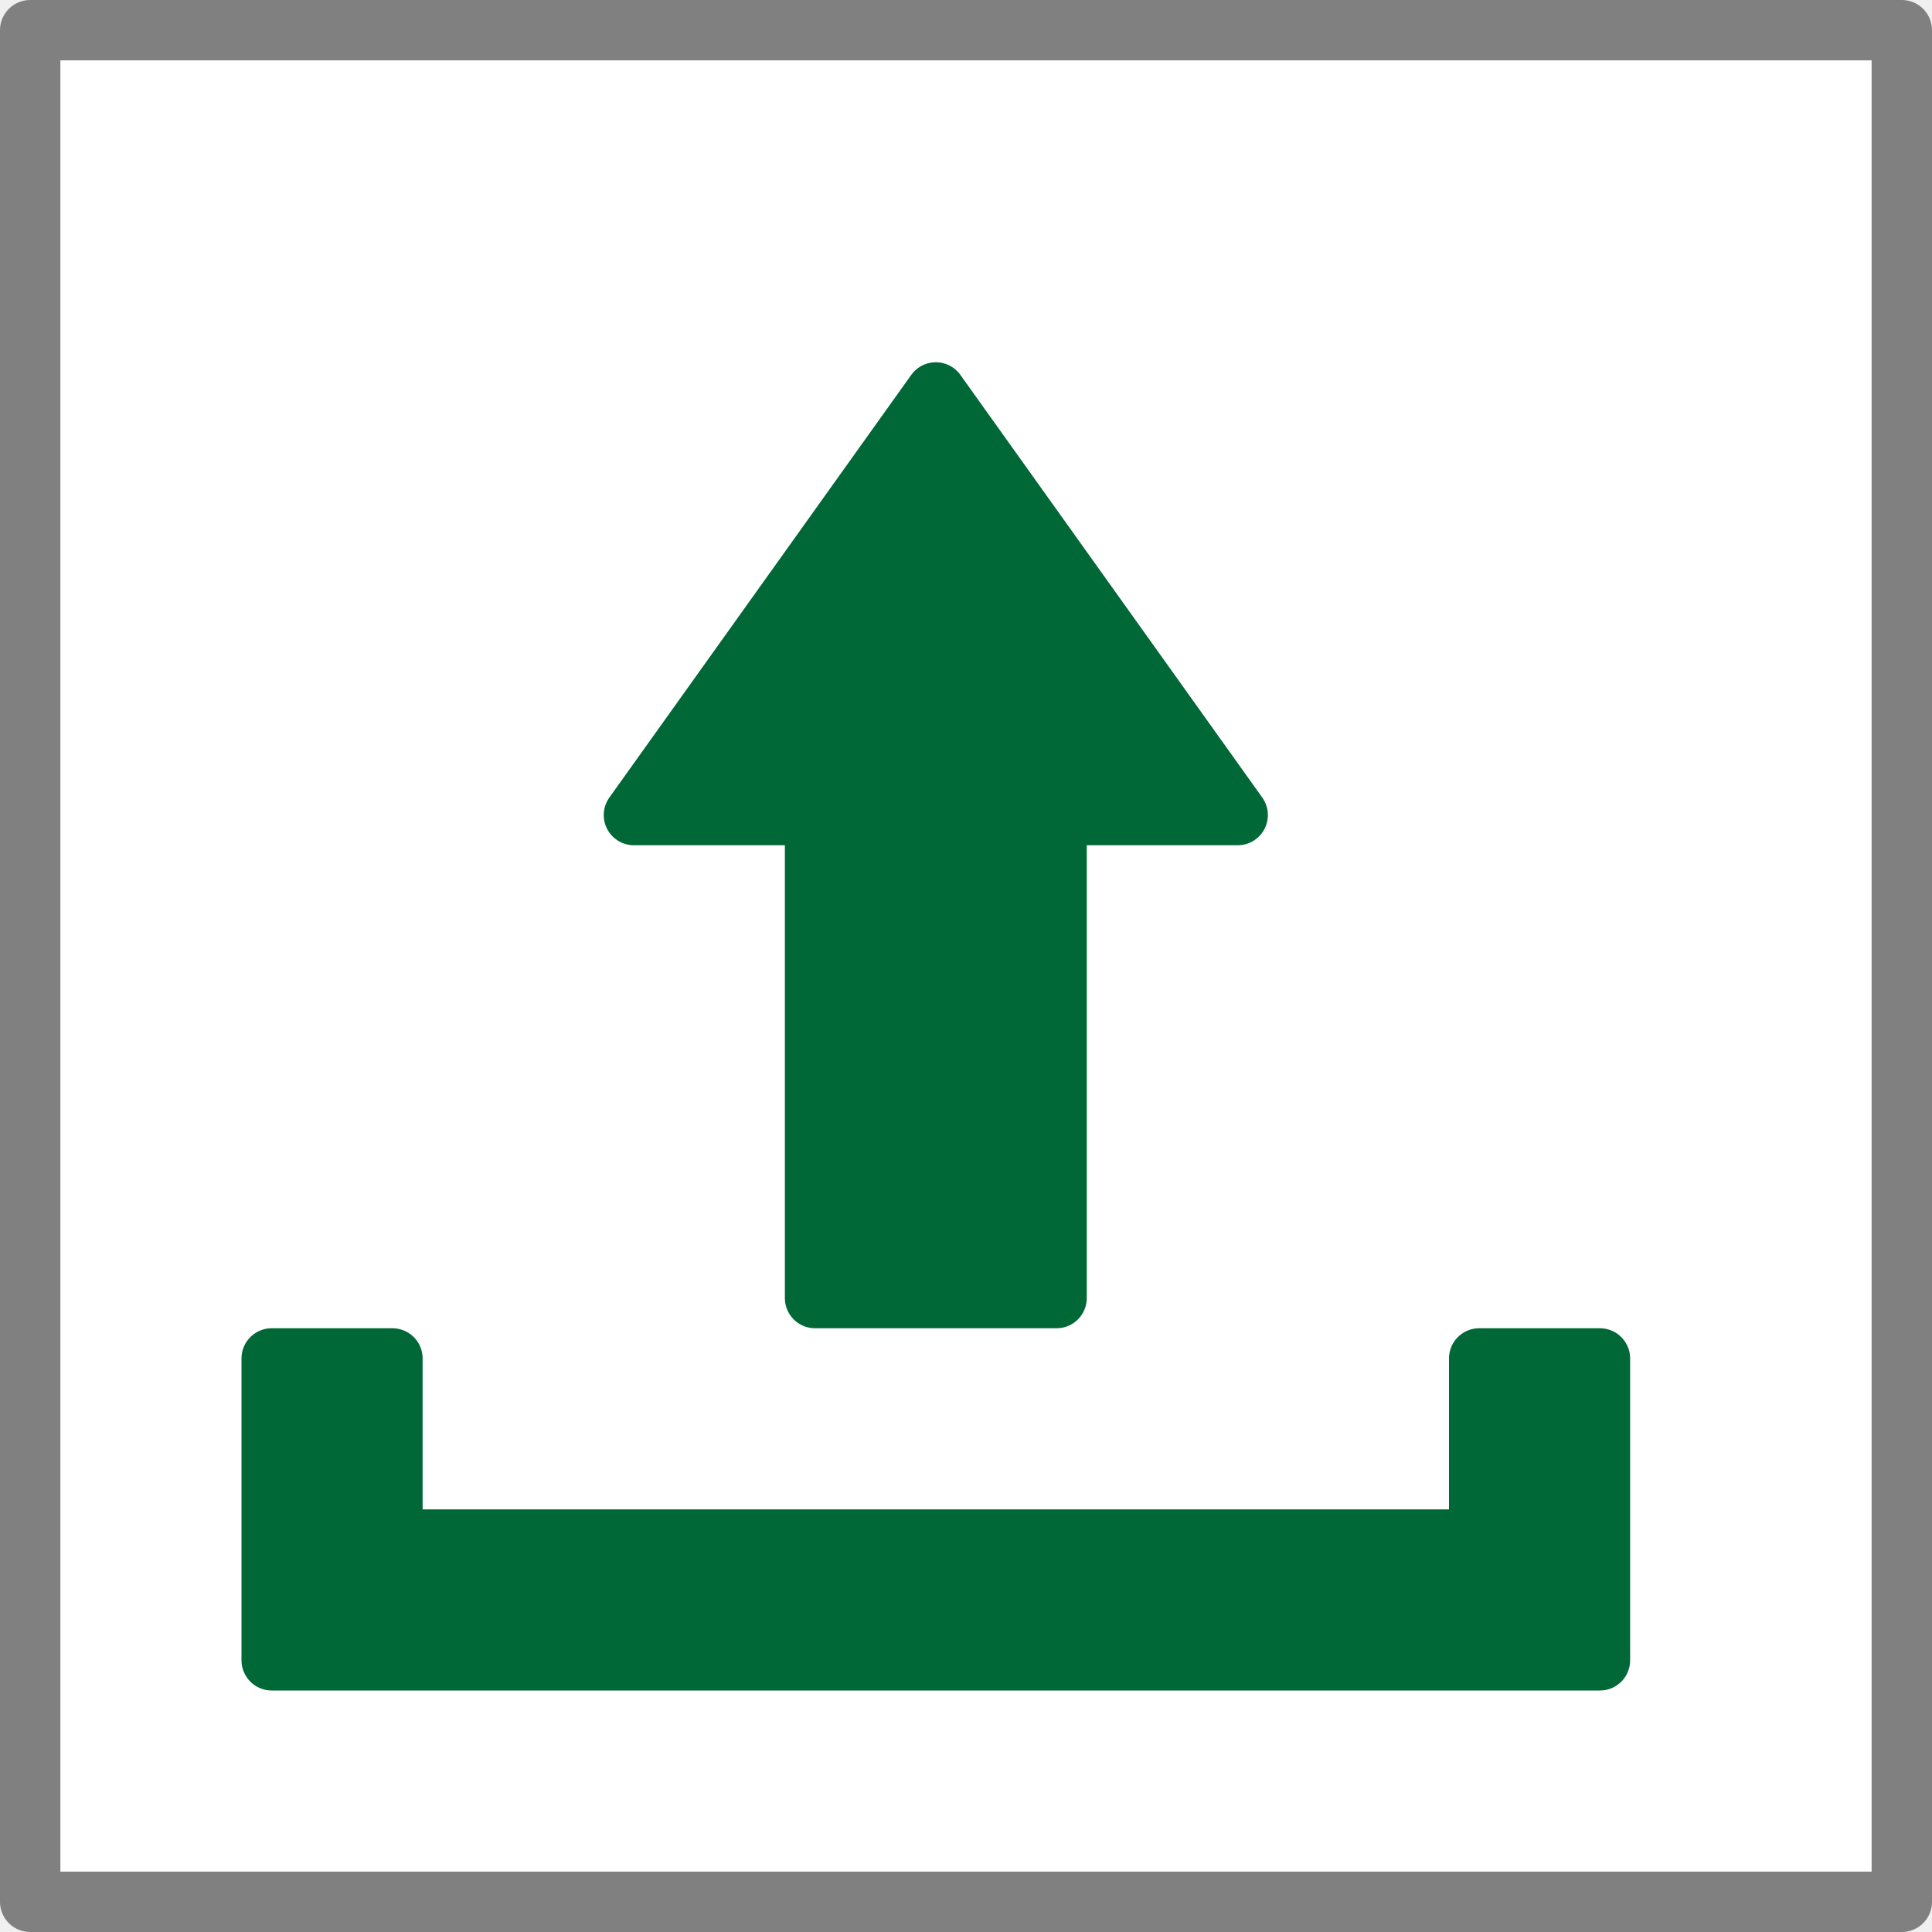
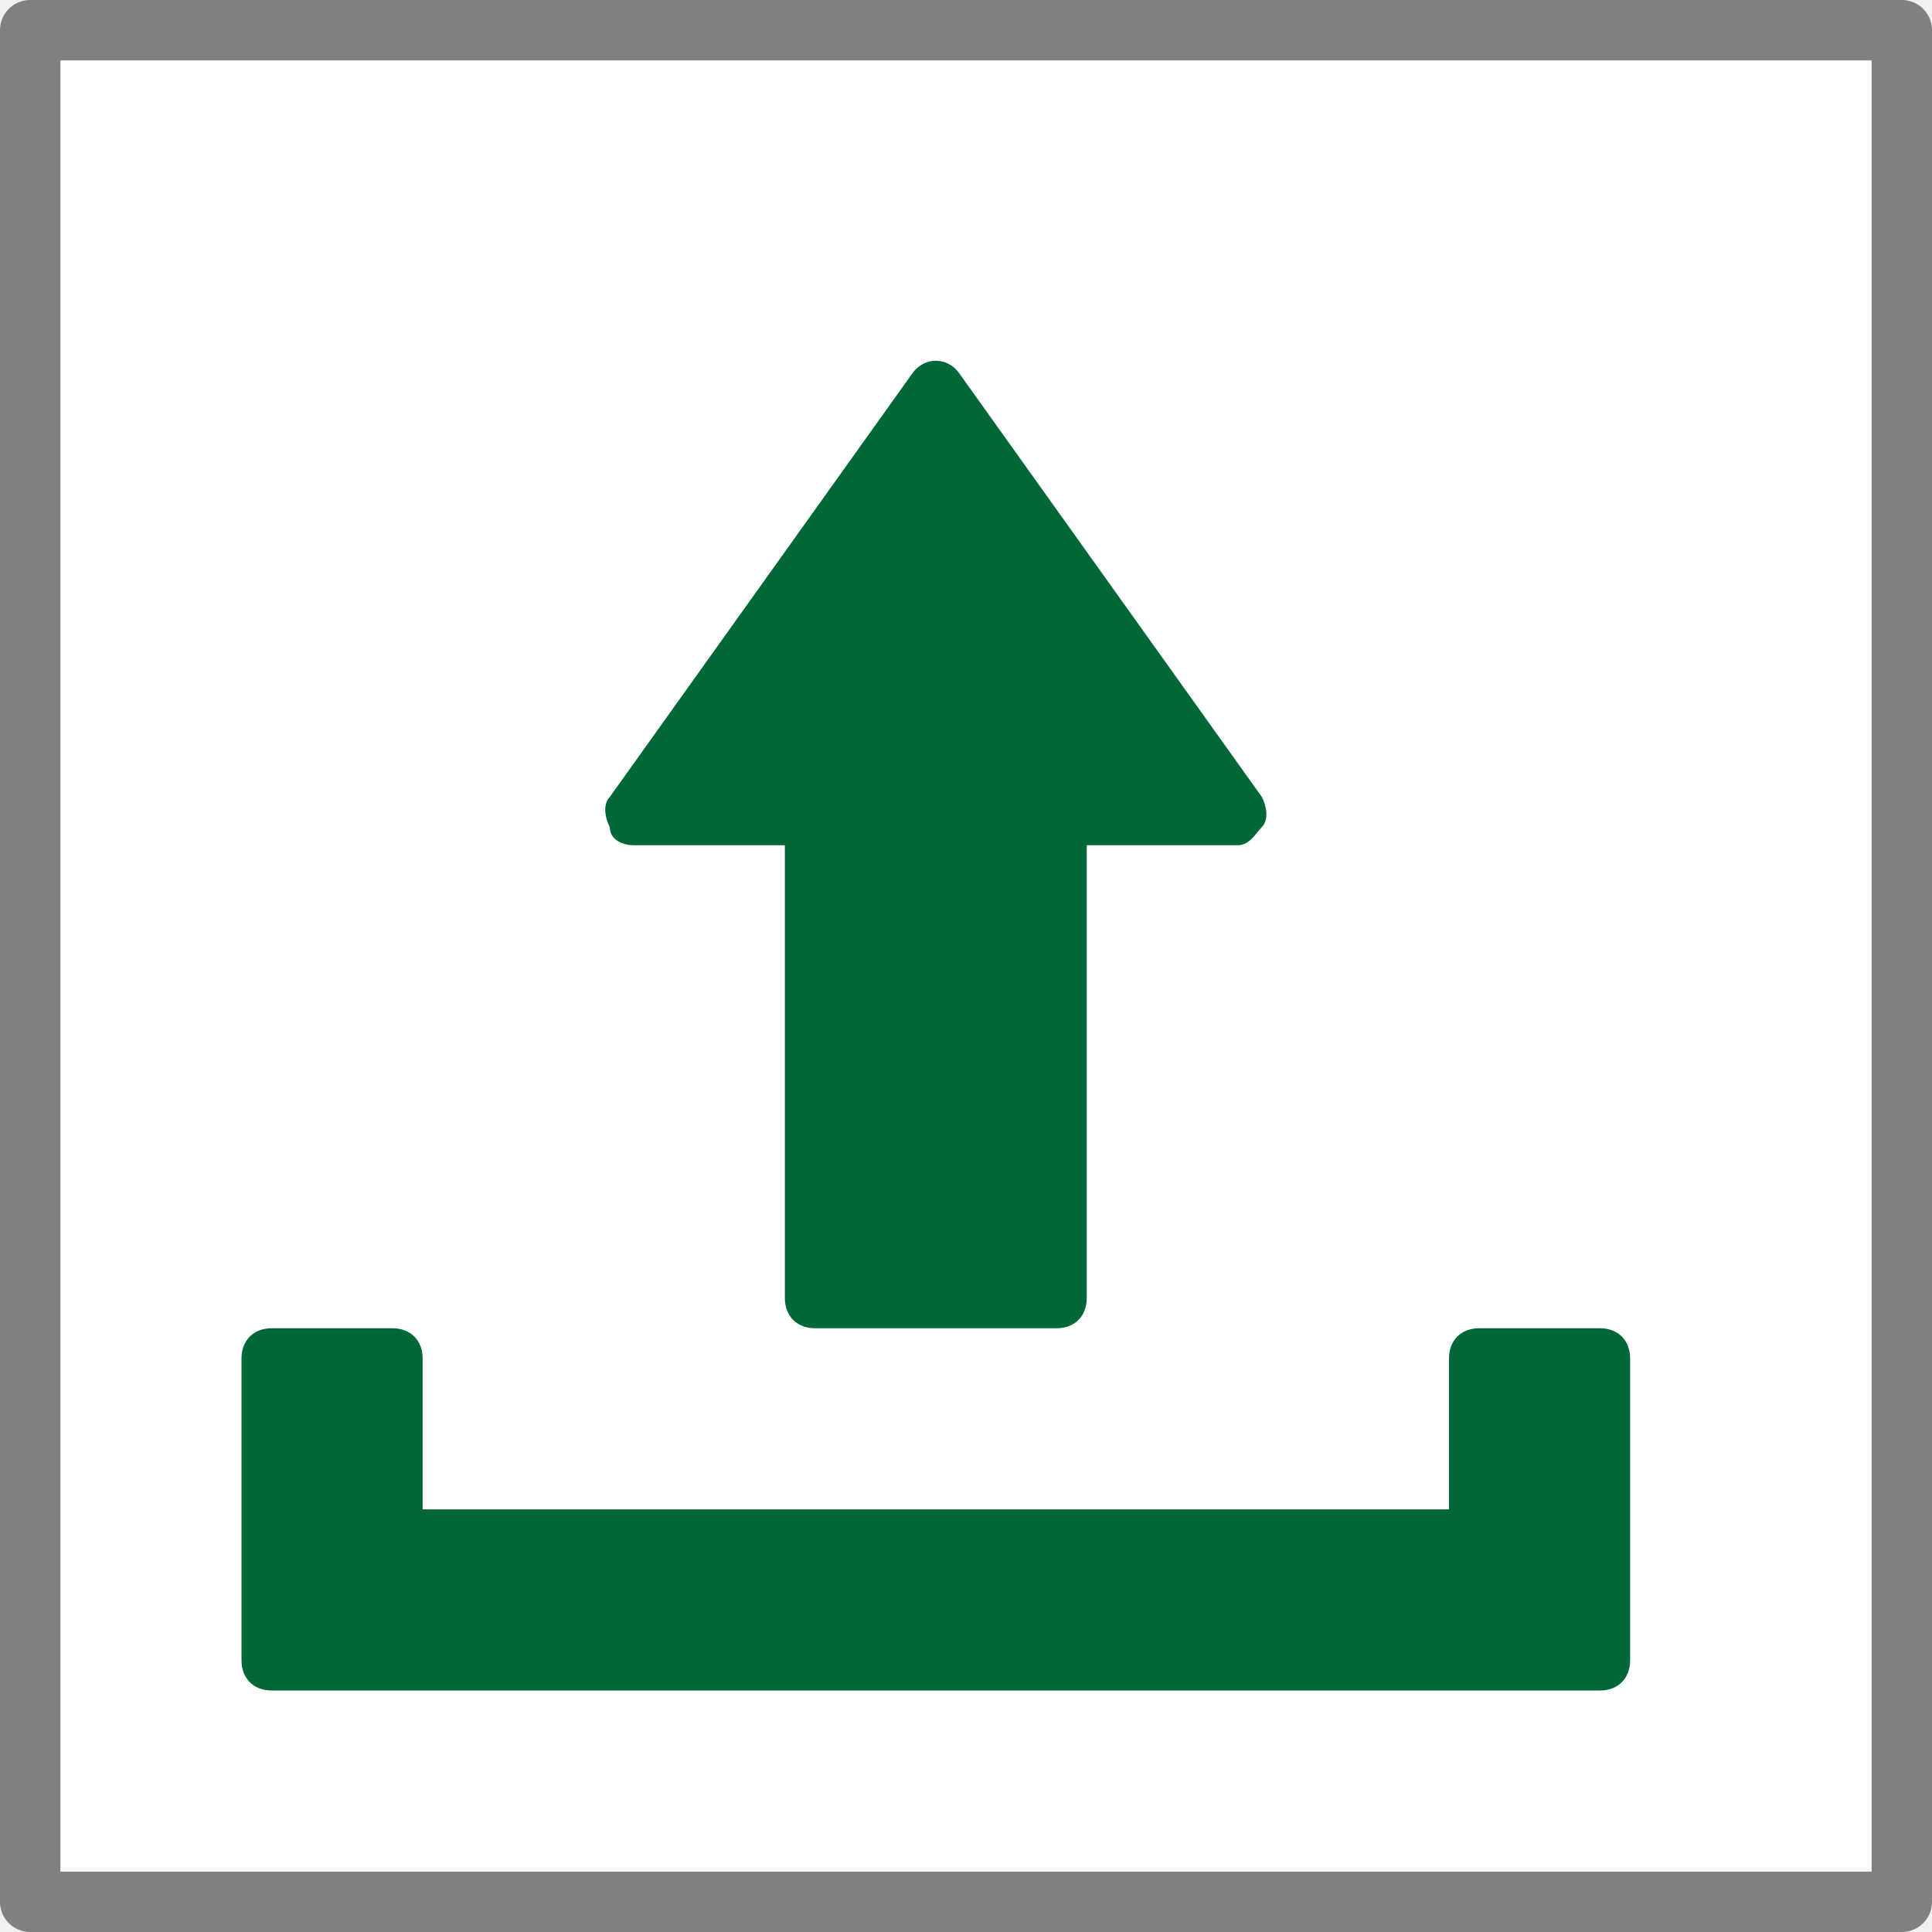
- <svg xmlns="http://www.w3.org/2000/svg" width="32" height="32" viewBox="0 0 32 32">
-   <defs>
-     <style>
-       .a {
-         fill: #fff;
-         stroke: gray;
-       }
- 
-       .a, .b {
-         stroke-linecap: round;
-         stroke-linejoin: round;
-       }
- 
-       .b {
-         fill: #006837;
-         stroke: #006837;
-       }
-     </style>
-   </defs>
-   <rect class="a" x="0.5" y="0.5" width="31" height="31" />
-   <polyline class="b" points="26.5 22.5 26.5 27.5 4.5 27.5 4.5 22.5 6.5 22.5 6.5 25.5 24.5 25.5 24.5 22.5 26.5 22.5" />
-   <polyline class="b" points="17.5 21.5 13.5 21.5 13.5 13.5 10.5 13.5 15.5 6.5 20.5 13.5 17.5 13.5 17.5 21.5" />
+ <svg xmlns="http://www.w3.org/2000/svg" version="1.1" id="Layer_1" x="0px" y="0px" viewBox="0 0 32 32" style="enable-background:new 0 0 32 32;" xml:space="preserve">
+   <style type="text/css">
+ 	.st0{fill:#FFFFFF;stroke:#808080;stroke-linecap:round;stroke-linejoin:round;stroke-miterlimit:10;}
+ 	.st1{fill:#006837;}
+ </style>
+   <rect x="0.5" y="0.5" class="st0" width="31" height="31" />
+   <g>
+     <polyline class="st1" points="26.5,22.5 26.5,27.5 4.5,27.5 4.5,22.5 6.5,22.5 6.5,25.5 24.5,25.5 24.5,22.5 26.5,22.5  " />
+     <path class="st1" d="M26.5,28h-22C4.2,28,4,27.8,4,27.5v-5C4,22.2,4.2,22,4.5,22h2C6.8,22,7,22.2,7,22.5V25h17v-2.5   c0-0.3,0.2-0.5,0.5-0.5h2c0.3,0,0.5,0.2,0.5,0.5v5C27,27.8,26.8,28,26.5,28z" />
+   </g>
+   <g>
+     <path class="st1" d="M17.5,22h-4c-0.3,0-0.5-0.2-0.5-0.5V14h-2.5c-0.2,0-0.4-0.1-0.4-0.3c-0.1-0.2-0.1-0.4,0-0.5l5-7   c0.2-0.3,0.6-0.3,0.8,0l5,7c0.1,0.2,0.1,0.4,0,0.5S20.7,14,20.5,14H18v7.5C18,21.8,17.8,22,17.5,22z" />
+   </g>
</svg>
